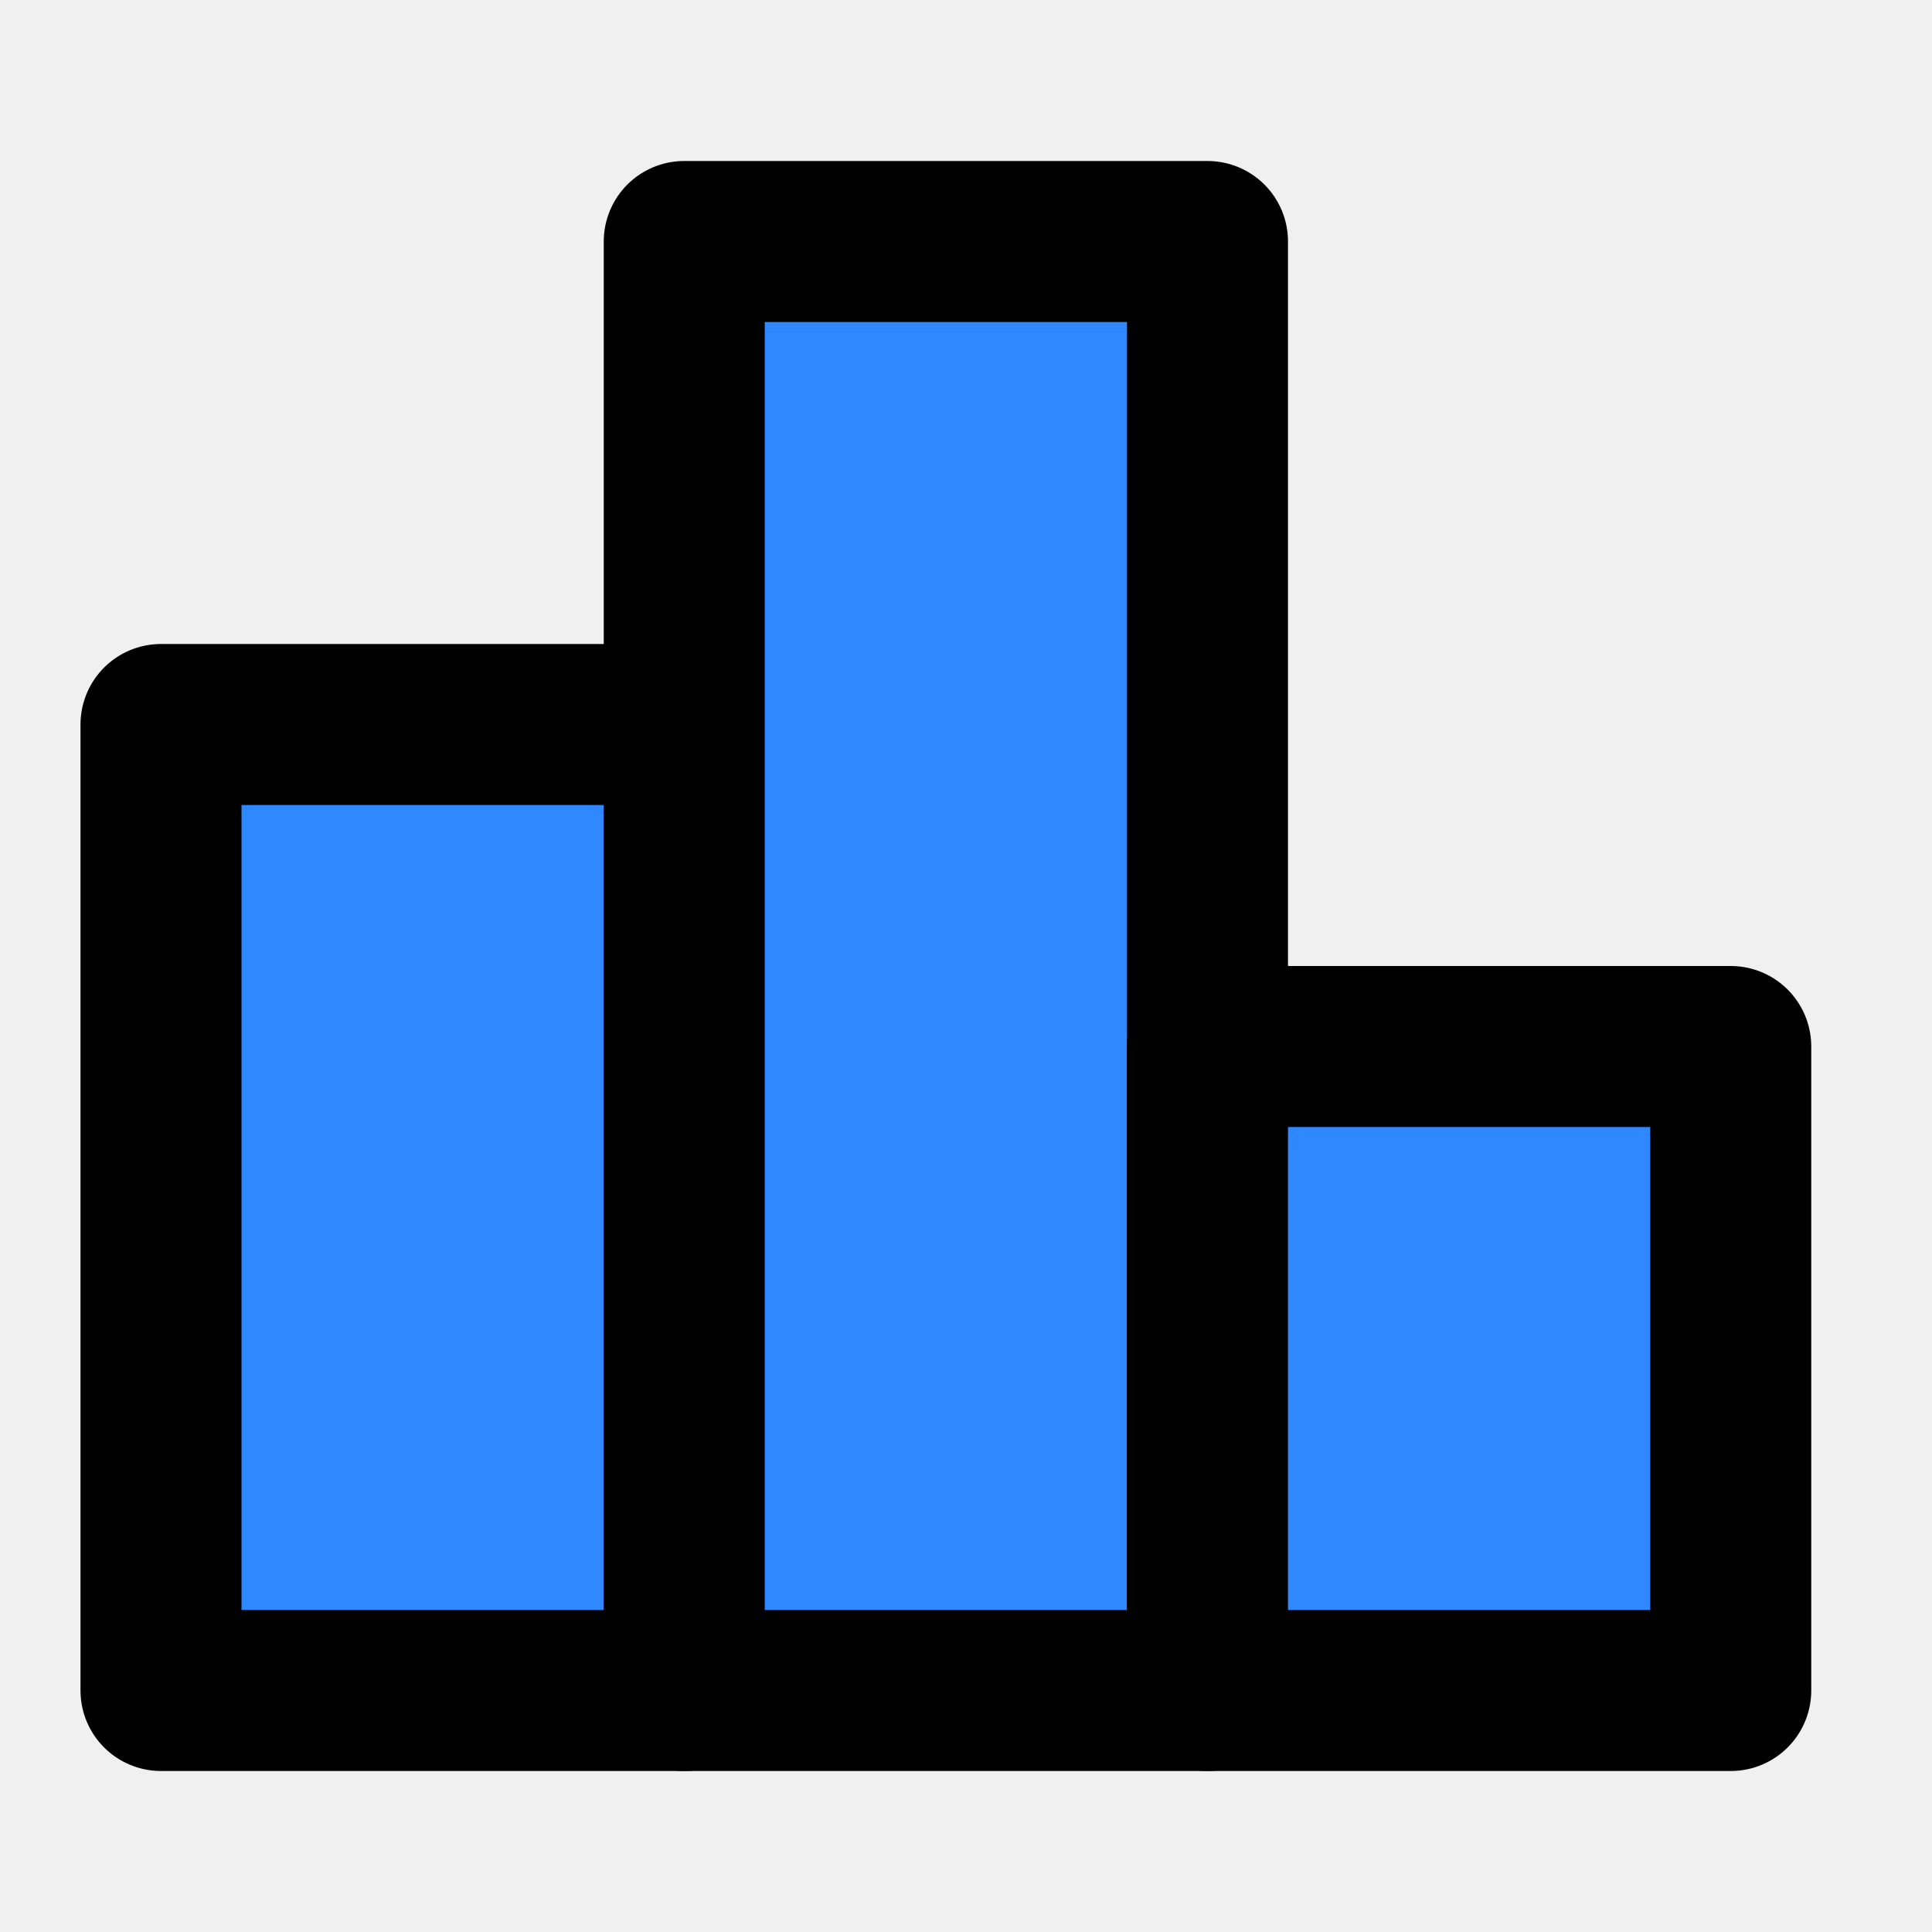
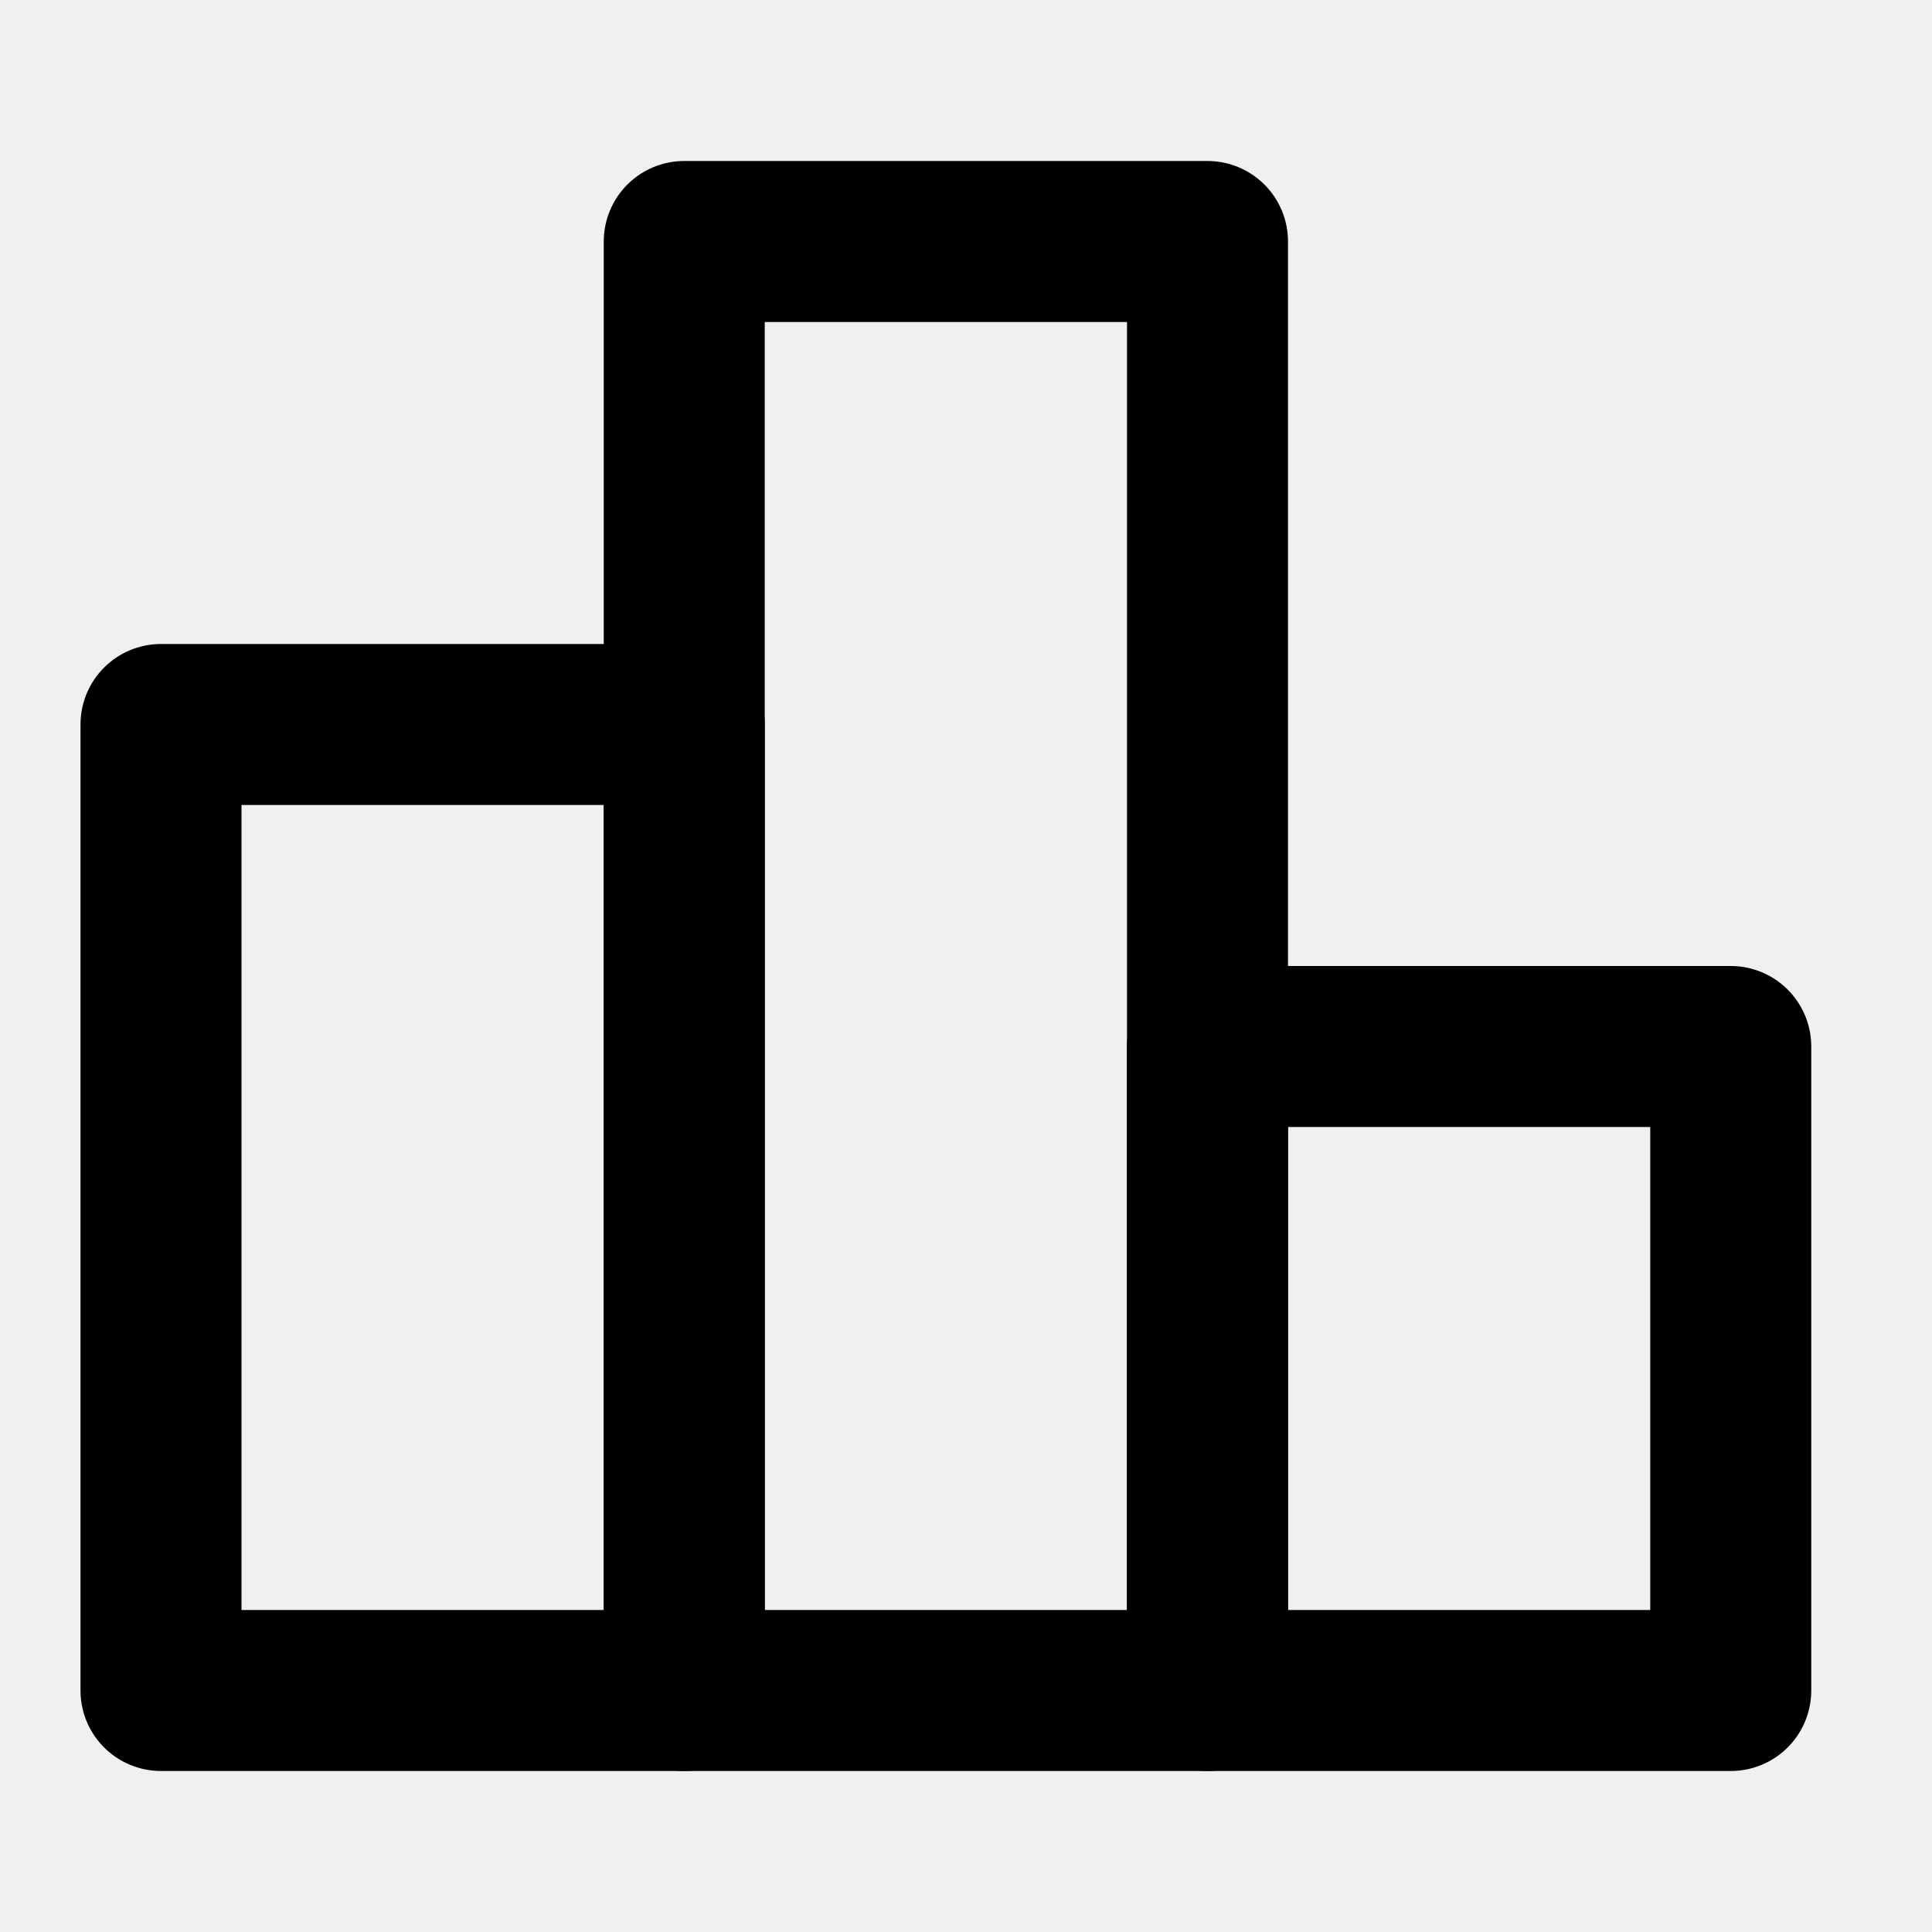
<svg xmlns="http://www.w3.org/2000/svg" width="48" height="48" viewBox="0 0 48 48" fill="none">
-   <path d="M0 0H48V48H0V0Z" fill="white" fill-opacity="0.01" />
-   <rect x="4" y="18" width="13" height="24" fill="#2F88FF" stroke="black" stroke-width="4" stroke-linecap="round" stroke-linejoin="round" />
-   <rect x="17" y="6" width="13" height="36" fill="#2F88FF" stroke="black" stroke-width="4" stroke-linejoin="round" />
-   <rect x="30" y="26" width="13" height="16" fill="#2F88FF" stroke="black" stroke-width="4" stroke-linecap="round" stroke-linejoin="round" />
+   <rect width="48" height="48" fill="white" fill-opacity="0.01" />
+   <rect x="4" y="18" width="13" height="24" stroke="black" stroke-width="4" stroke-linecap="round" stroke-linejoin="round" />
+   <rect x="17" y="6" width="13" height="36" stroke="black" stroke-width="4" stroke-linejoin="round" />
+   <rect x="30" y="26" width="13" height="16" stroke="black" stroke-width="4" stroke-linecap="round" stroke-linejoin="round" />
</svg>
